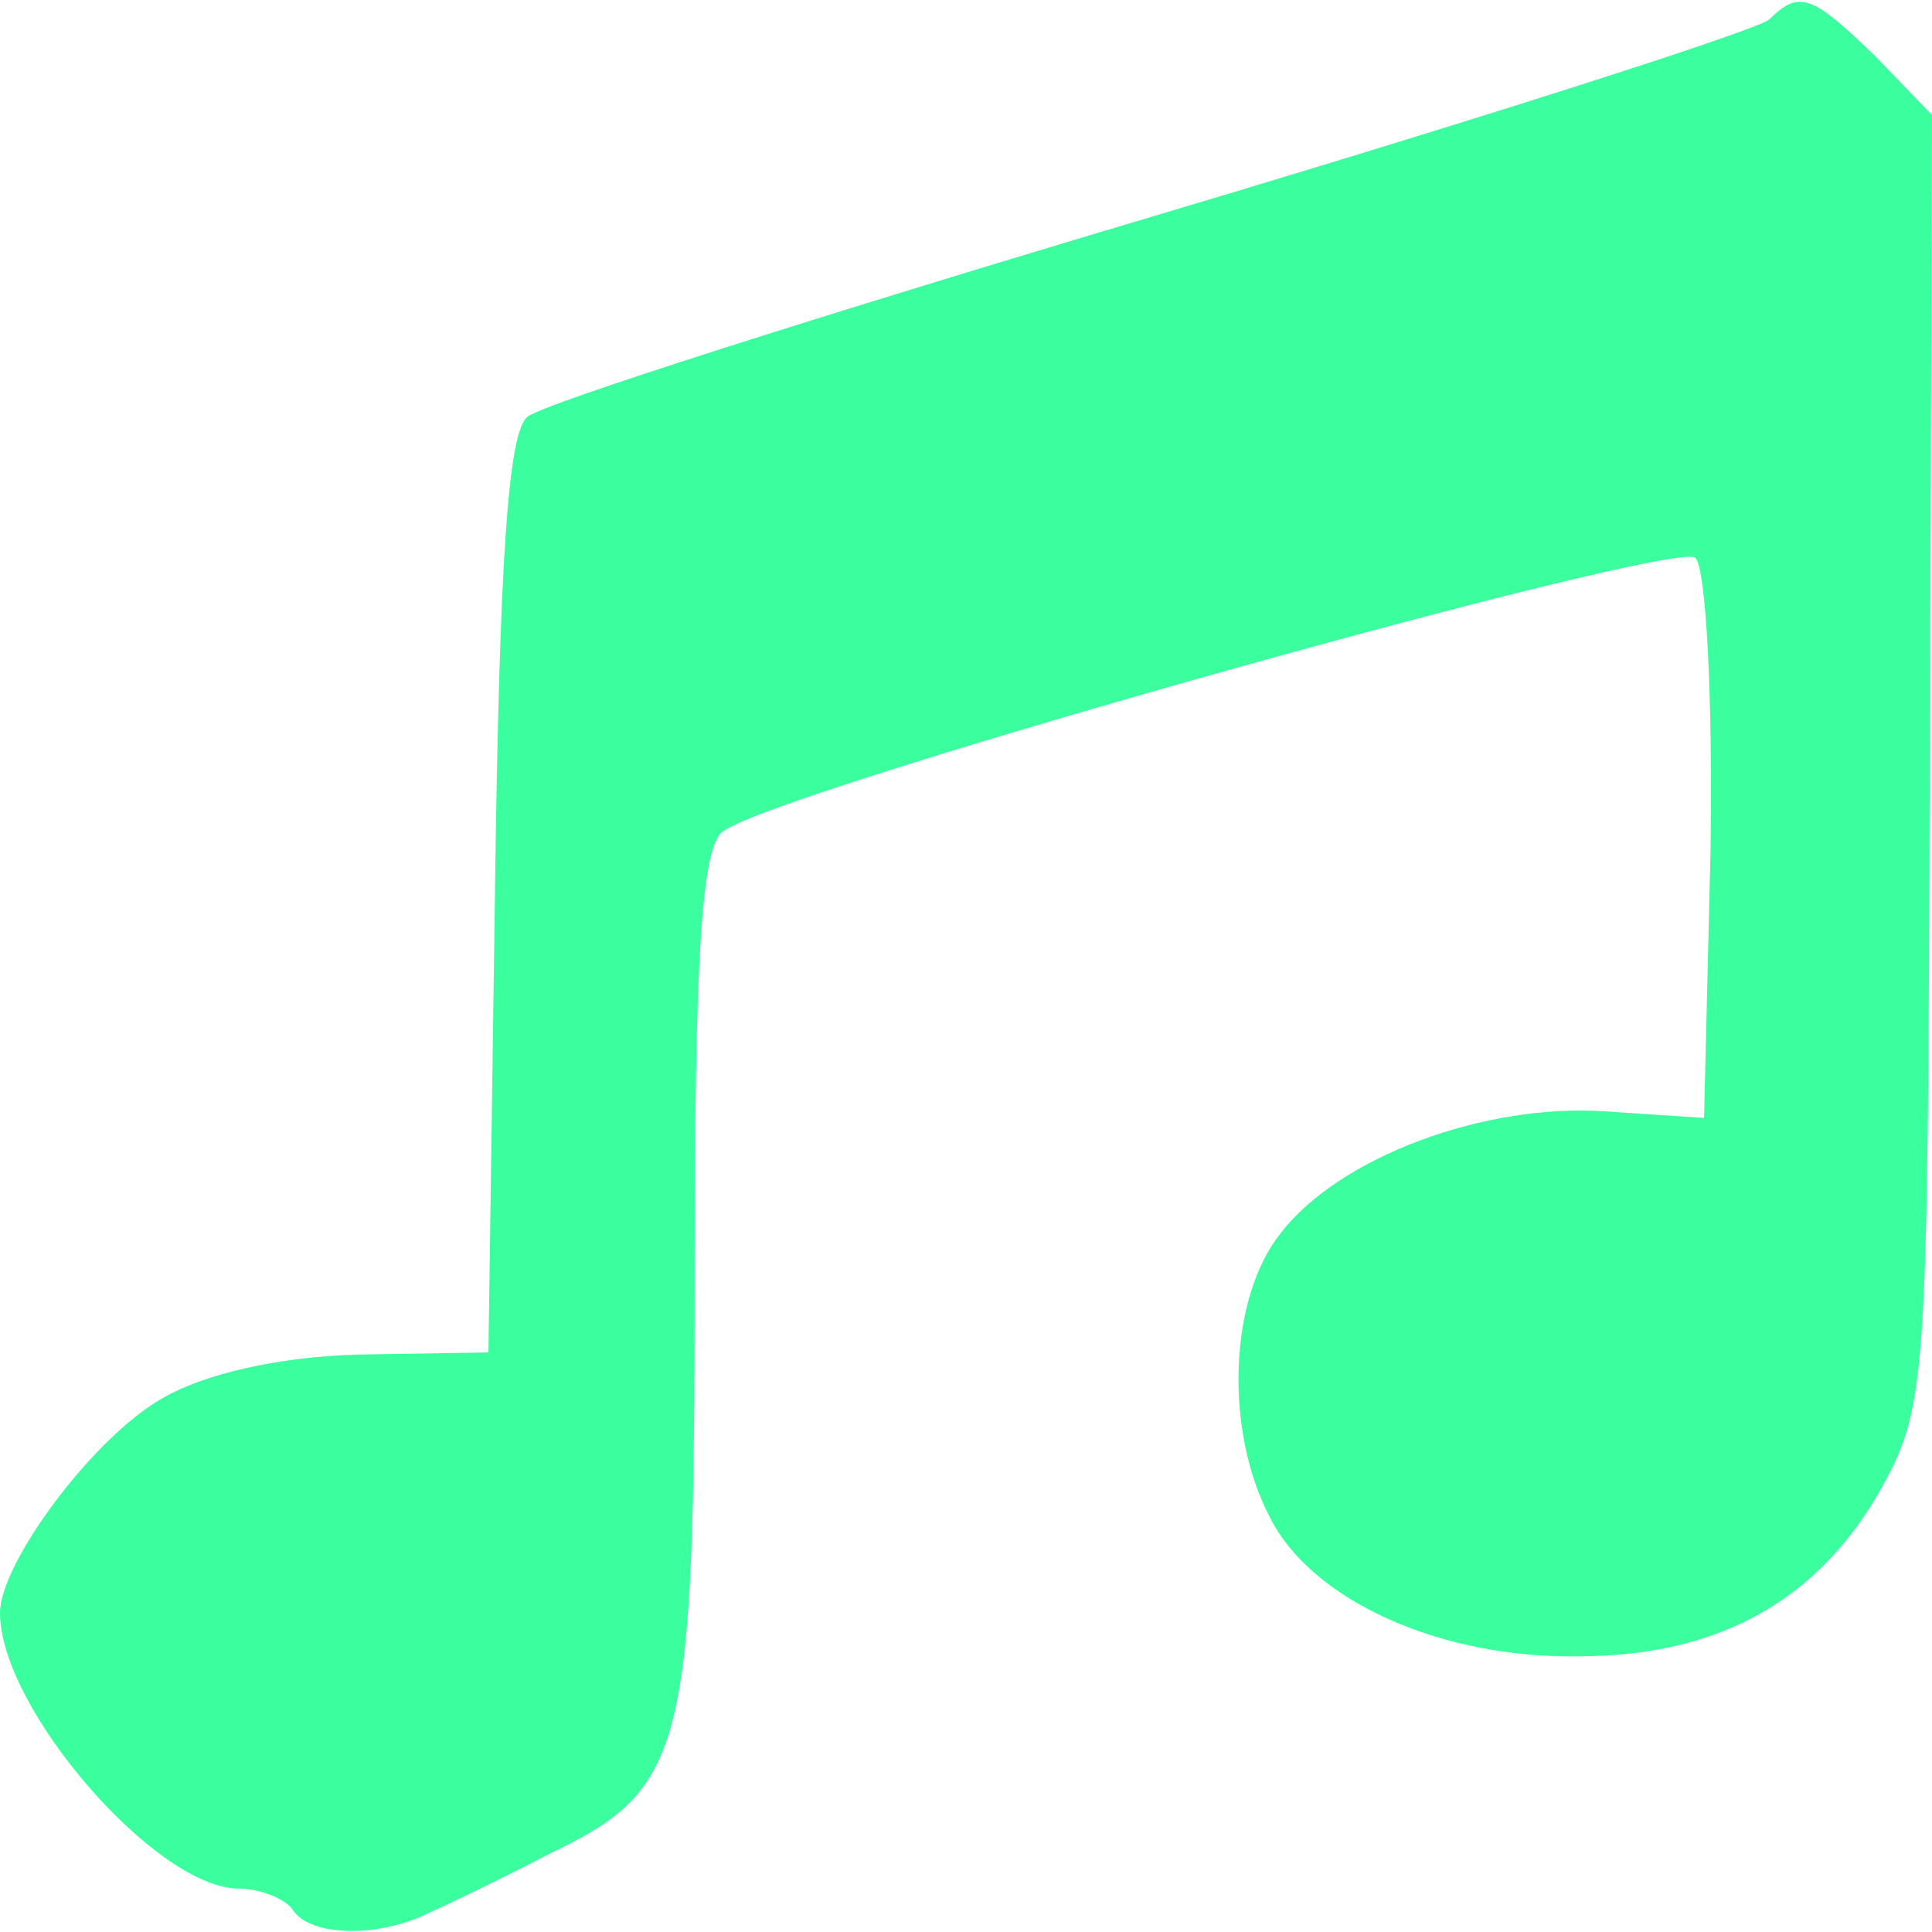
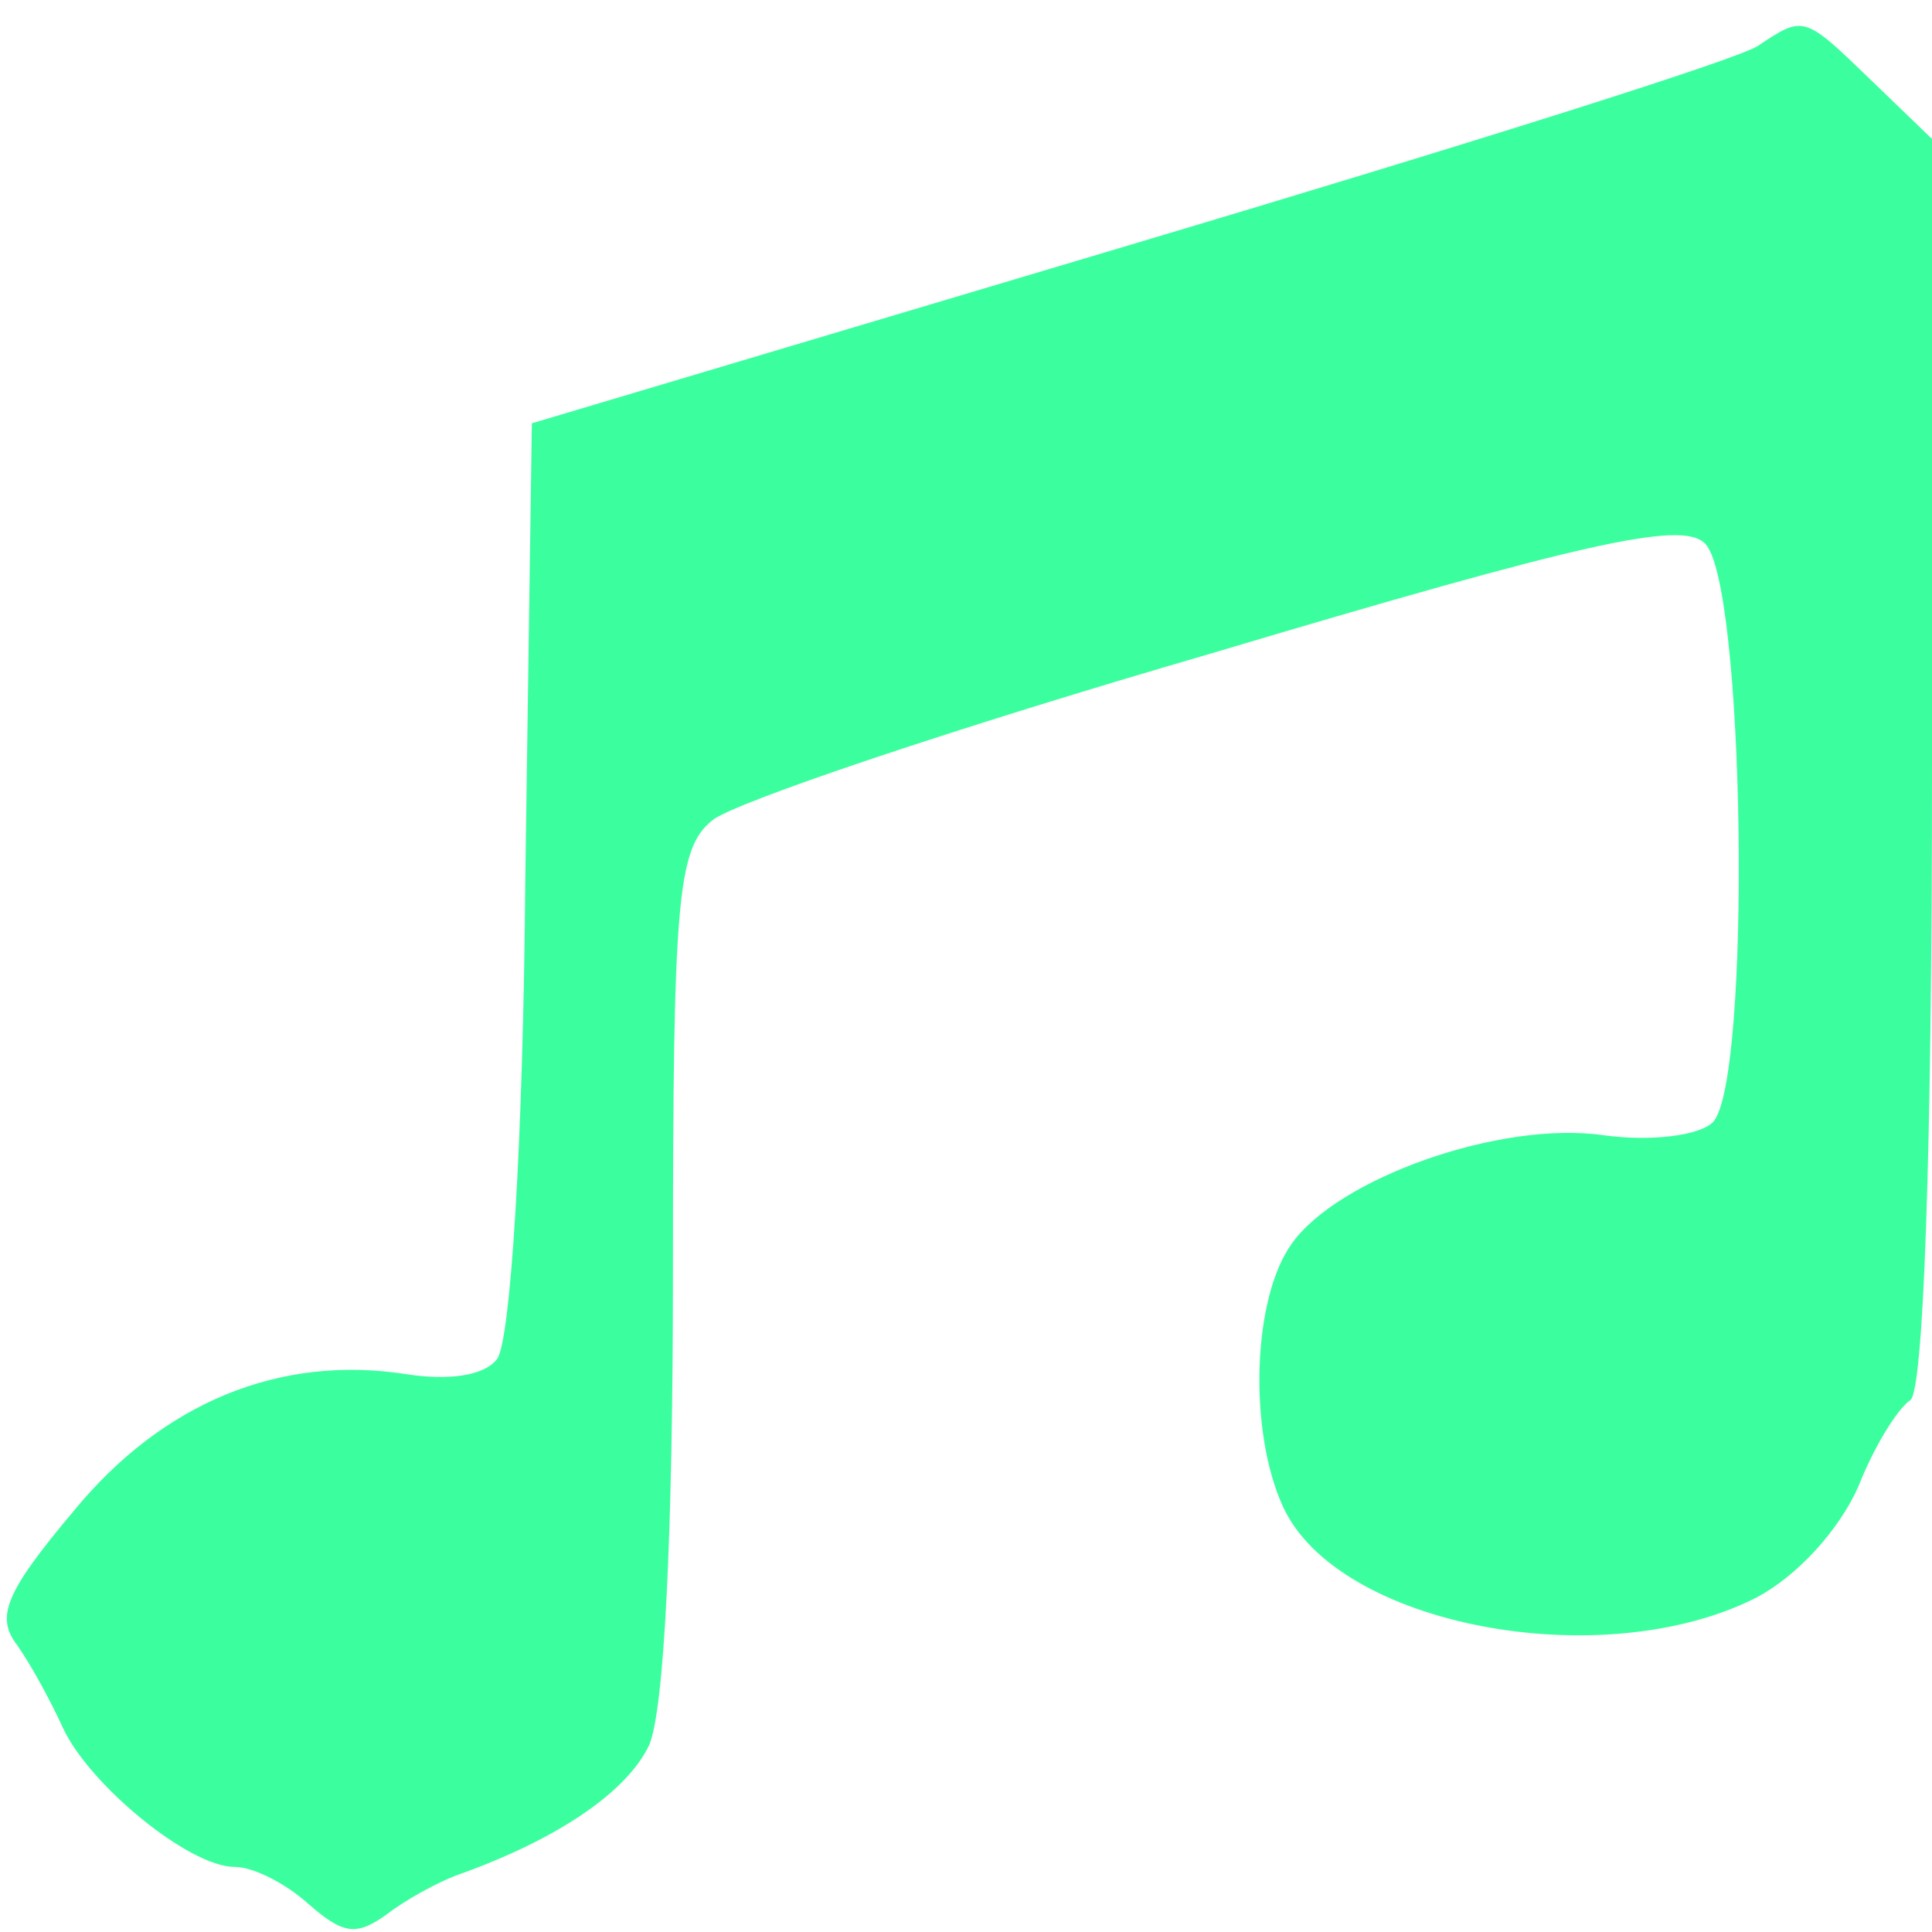
<svg xmlns="http://www.w3.org/2000/svg" viewBox="0 0 89 89" preserveAspectRatio="xMidYMid meet">
  <g transform="translate(0,89) scale(0.1,-0.1)" fill="#3bff9e">
-     <path d="M815 881 c-6 -5 -134 -46 -285 -91 -151 -45 -280 -86 -287 -92 -9 -7 -13 -67 -15 -220 l-3 -211 -60 -1 c-37 -1 -71 -9 -90 -20 -32 -18 -75 -76 -75 -99 0 -44 72 -127 110 -127 10 0 22 -5 25 -10 8 -12 39 -13 63 -1 9 4 34 16 55 27 63 30 67 48 67 267 0 144 3 197 13 204 25 19 439 135 448 126 5 -5 8 -65 7 -134 l-3 -124 -45 3 c-56 4 -123 -21 -150 -56 -24 -30 -26 -91 -5 -131 19 -38 78 -65 142 -64 65 0 111 26 140 78 21 38 21 52 22 336 l1 296 -26 27 c-29 28 -35 31 -49 17z" />
+     <path d="M810 869 c-8 -6 -139 -47 -290 -92 l-275 -82 -3 -209 c-1 -126 -7 -214 -13 -222 -6 -8 -23 -10 -42 -7 -58 9 -112 -13 -153 -63 -32 -38 -36 -49 -26 -62 7 -10 16 -27 21 -38 12 -26 58 -64 79 -64 9 0 24 -8 34 -17 16 -14 22 -15 36 -5 9 7 24 15 32 18 48 17 79 39 89 60 7 16 11 97 11 218 0 171 2 195 18 208 9 8 113 43 230 77 171 51 216 61 227 51 19 -15 22 -249 4 -267 -6 -6 -28 -9 -50 -6 -48 7 -123 -20 -144 -50 -18 -25 -20 -86 -4 -121 25 -55 147 -78 218 -42 19 10 38 31 47 51 7 18 18 36 24 40 6 4 10 110 10 294 l0 287 -28 27 c-31 30 -31 30 -52 16z" />
  </g>
</svg>
